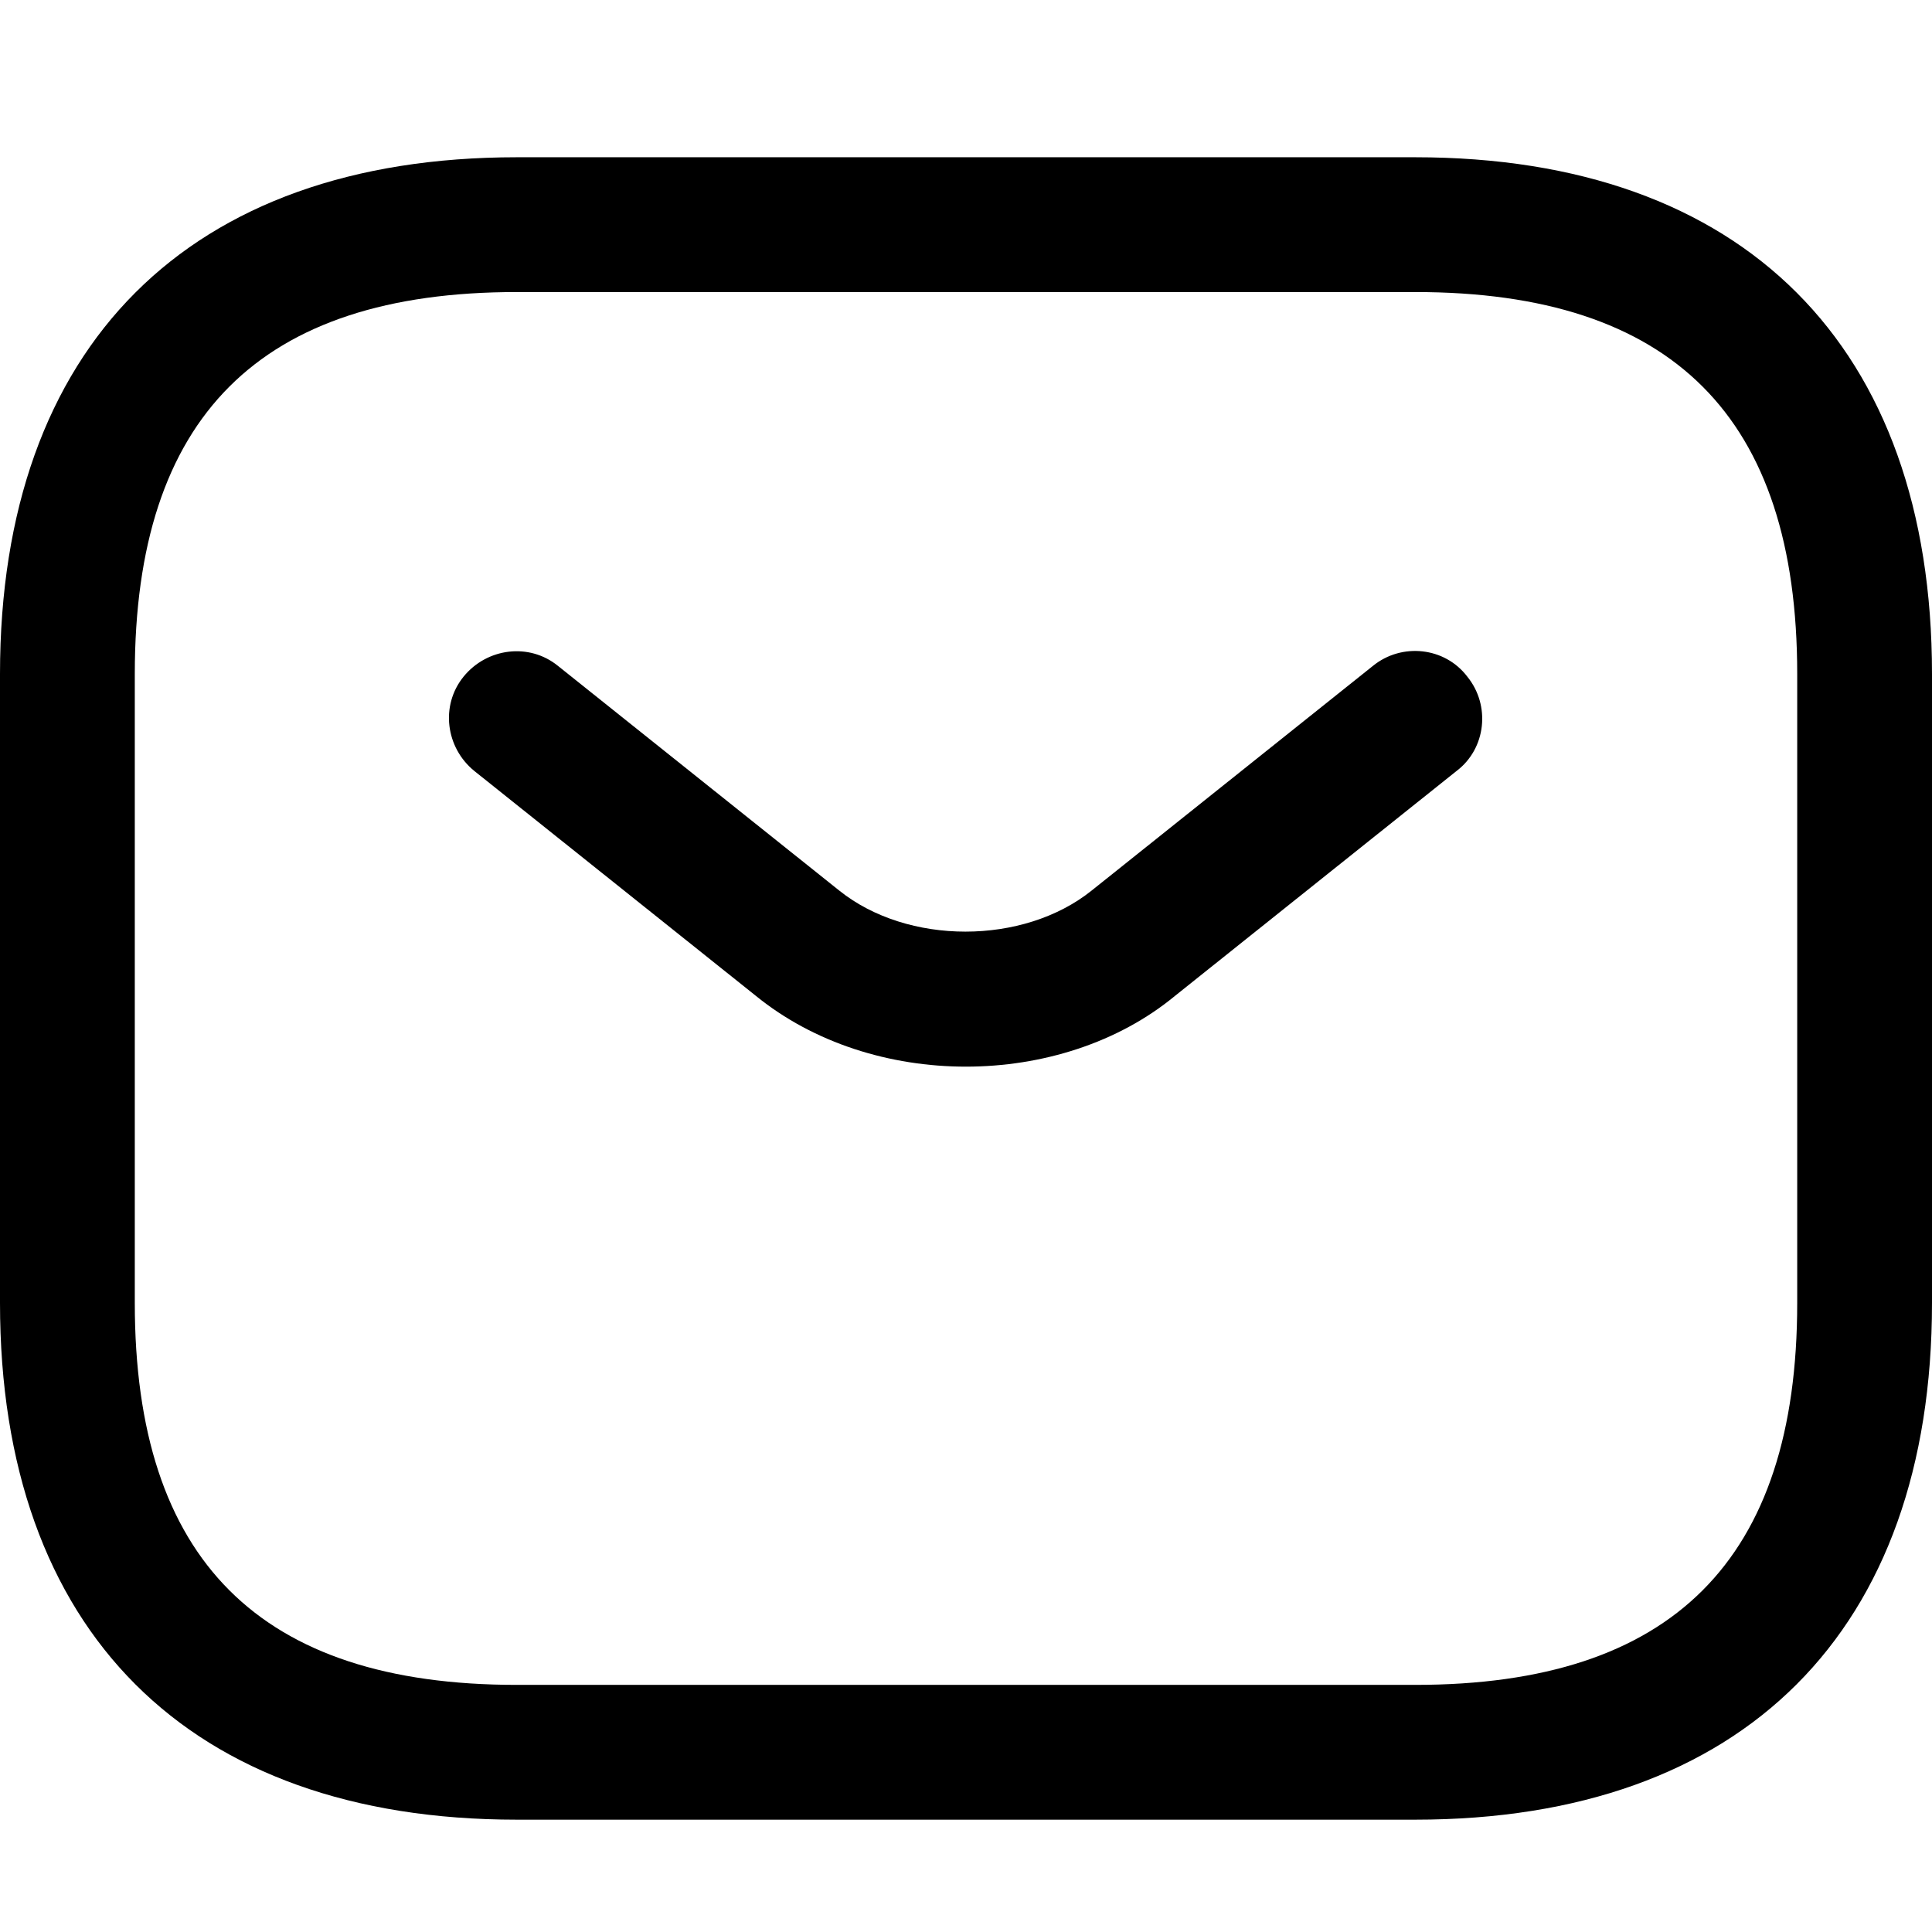
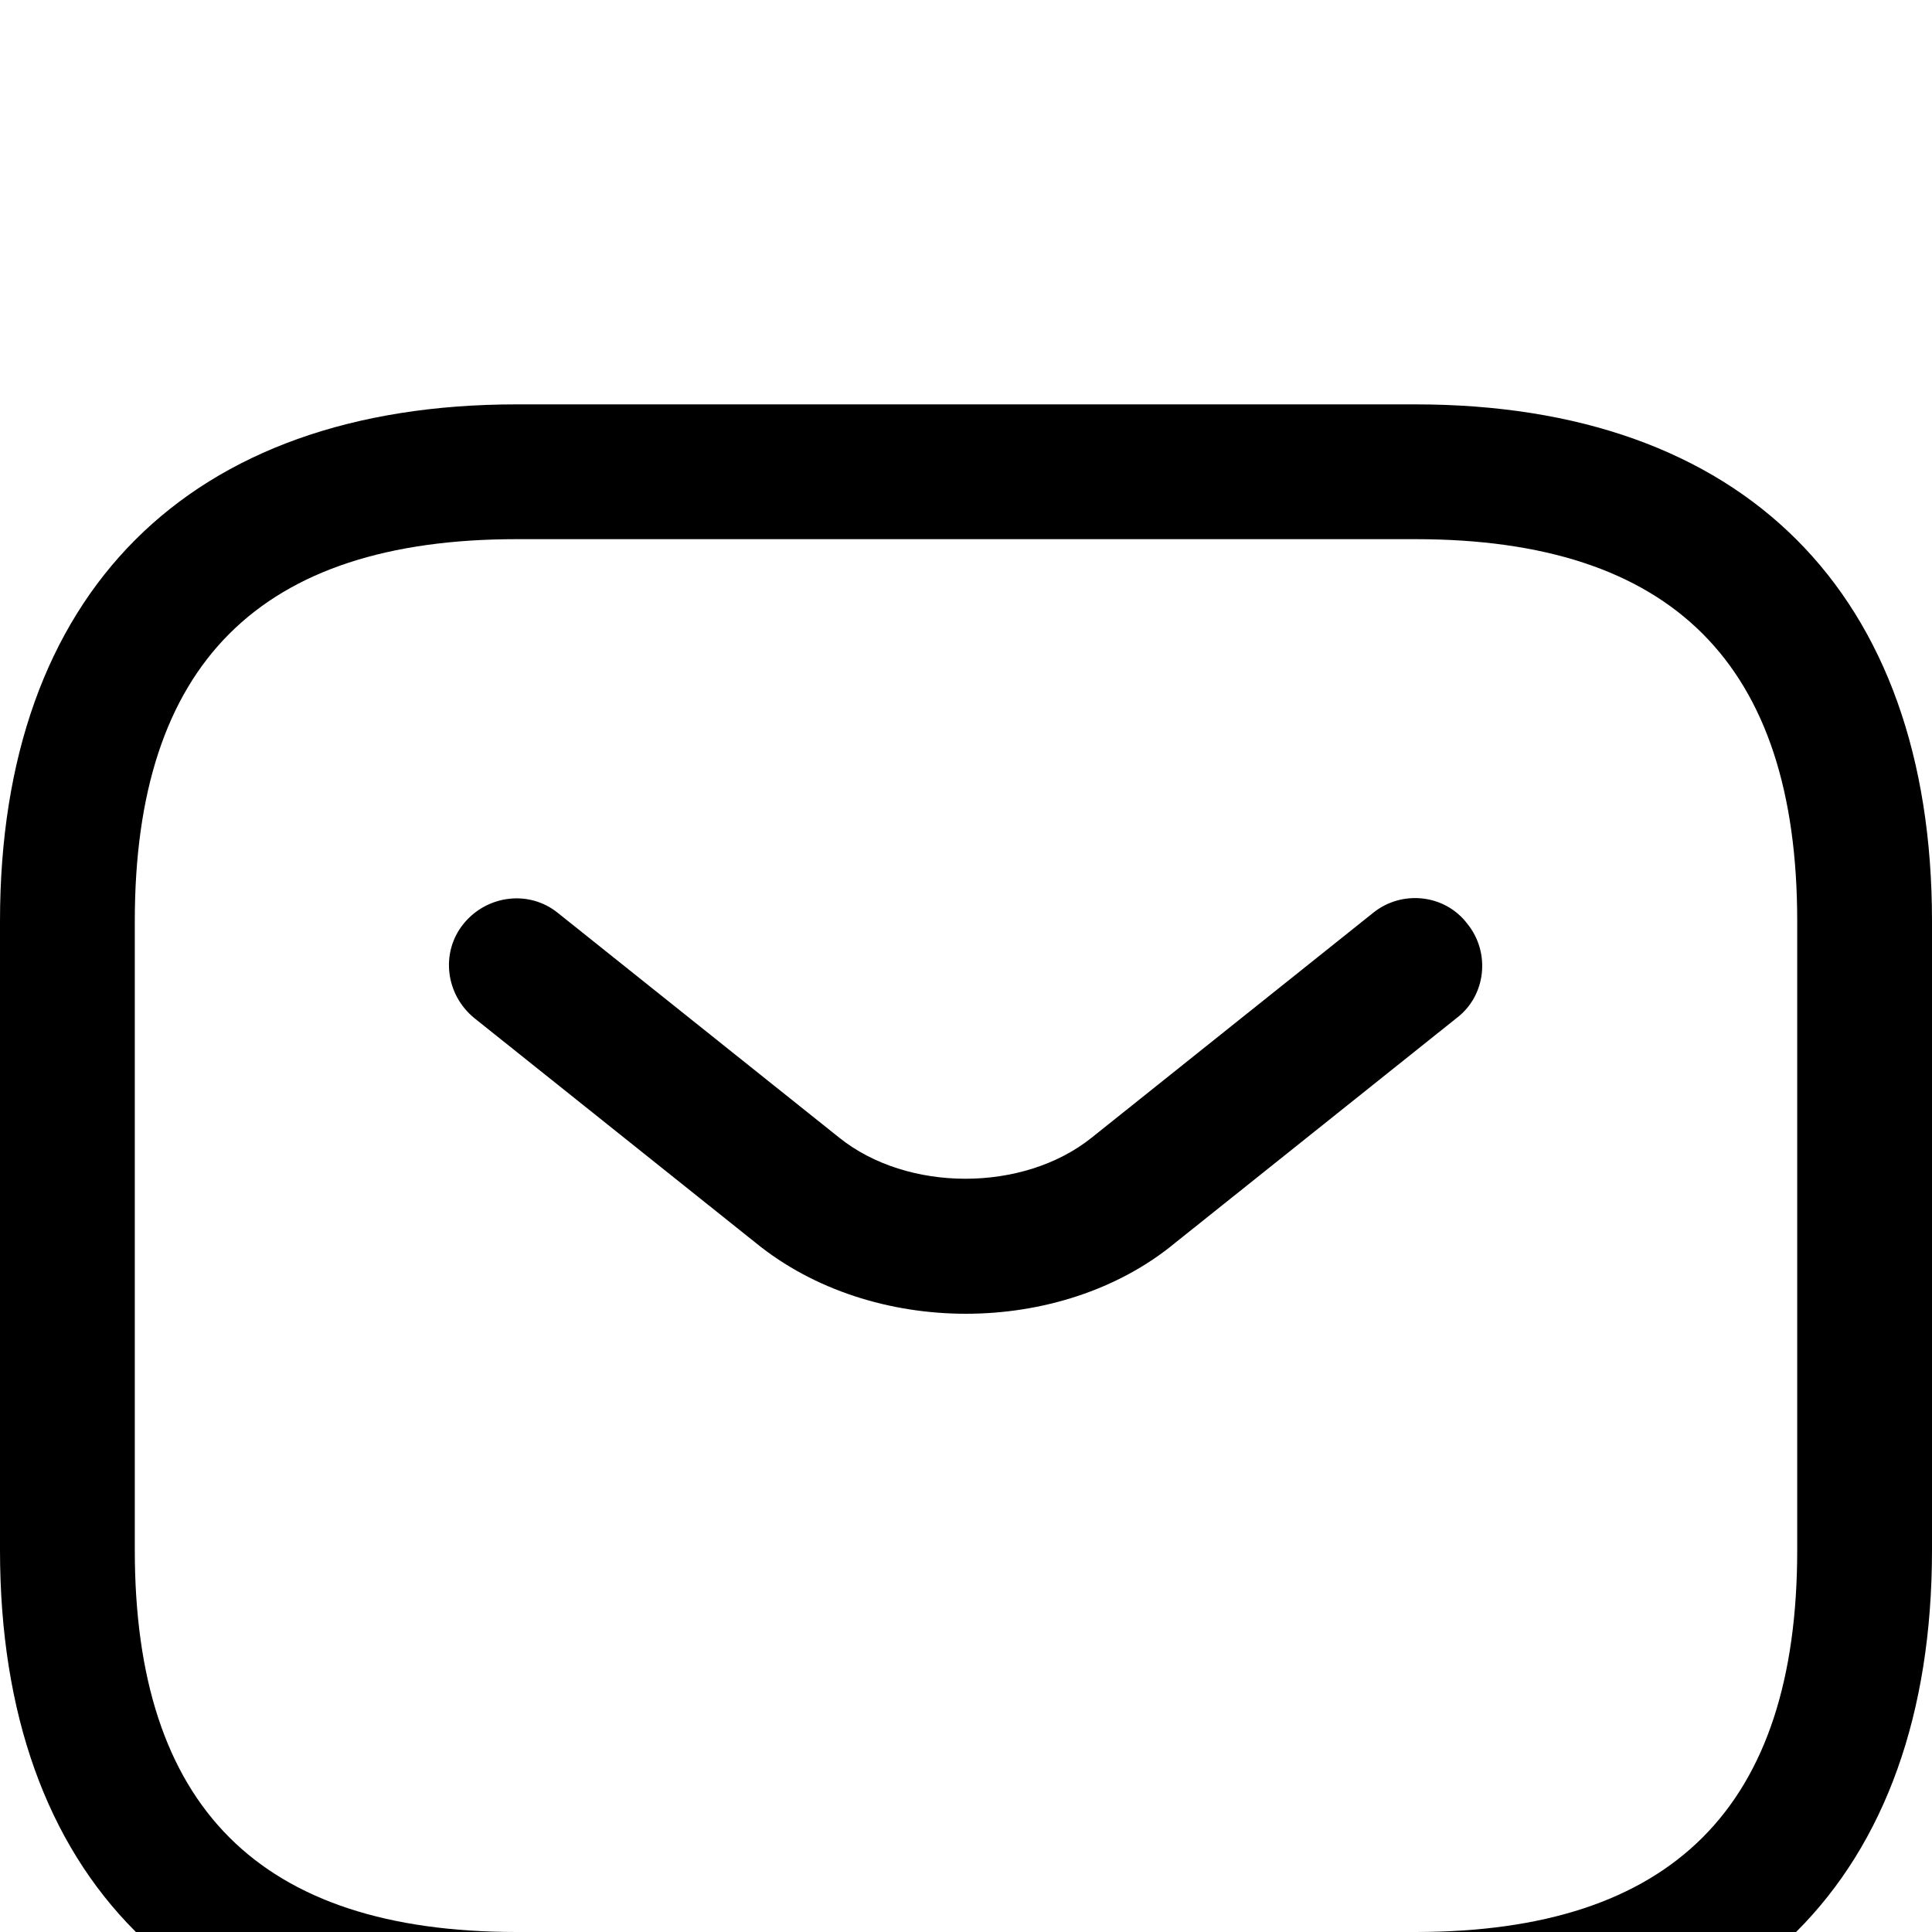
- <svg xmlns="http://www.w3.org/2000/svg" viewBox="53.333 106.667 917.333 917.333">
+ <svg xmlns="http://www.w3.org/2000/svg" viewBox="53.333 -10.667 917.333 917.333">
  <path transform="scale(1,-1) translate(0,-1024)" d="M725.333 53.333h-426.667c-155.733 0-245.333 89.6-245.333 245.333v298.667c0 155.733 89.6 245.333 245.333 245.333h426.667c155.733 0 245.333-89.6 245.333-245.333v-298.667c0-155.733-89.6-245.333-245.333-245.333zM298.667 778.667c-122.027 0-181.333-59.307-181.333-181.333v-298.667c0-122.027 59.307-181.333 181.333-181.333h426.667c122.027 0 181.333 59.307 181.333 181.333v298.667c0 122.027-59.307 181.333-181.333 181.333h-426.667zM511.949 410.88c-35.84 0-72.107 11.093-99.84 33.707l-133.547 106.668c-13.653 11.093-16.213 31.147-5.12 44.8s31.147 16.213 44.8 5.12l133.546-106.668c32.427-26.027 87.467-26.027 119.893 0l133.547 106.668c13.653 11.093 34.133 8.96 44.8-5.12 11.093-13.653 8.96-34.133-5.12-44.8l-133.547-106.668c-27.307-22.613-63.573-33.707-99.413-33.707z" />
</svg>
